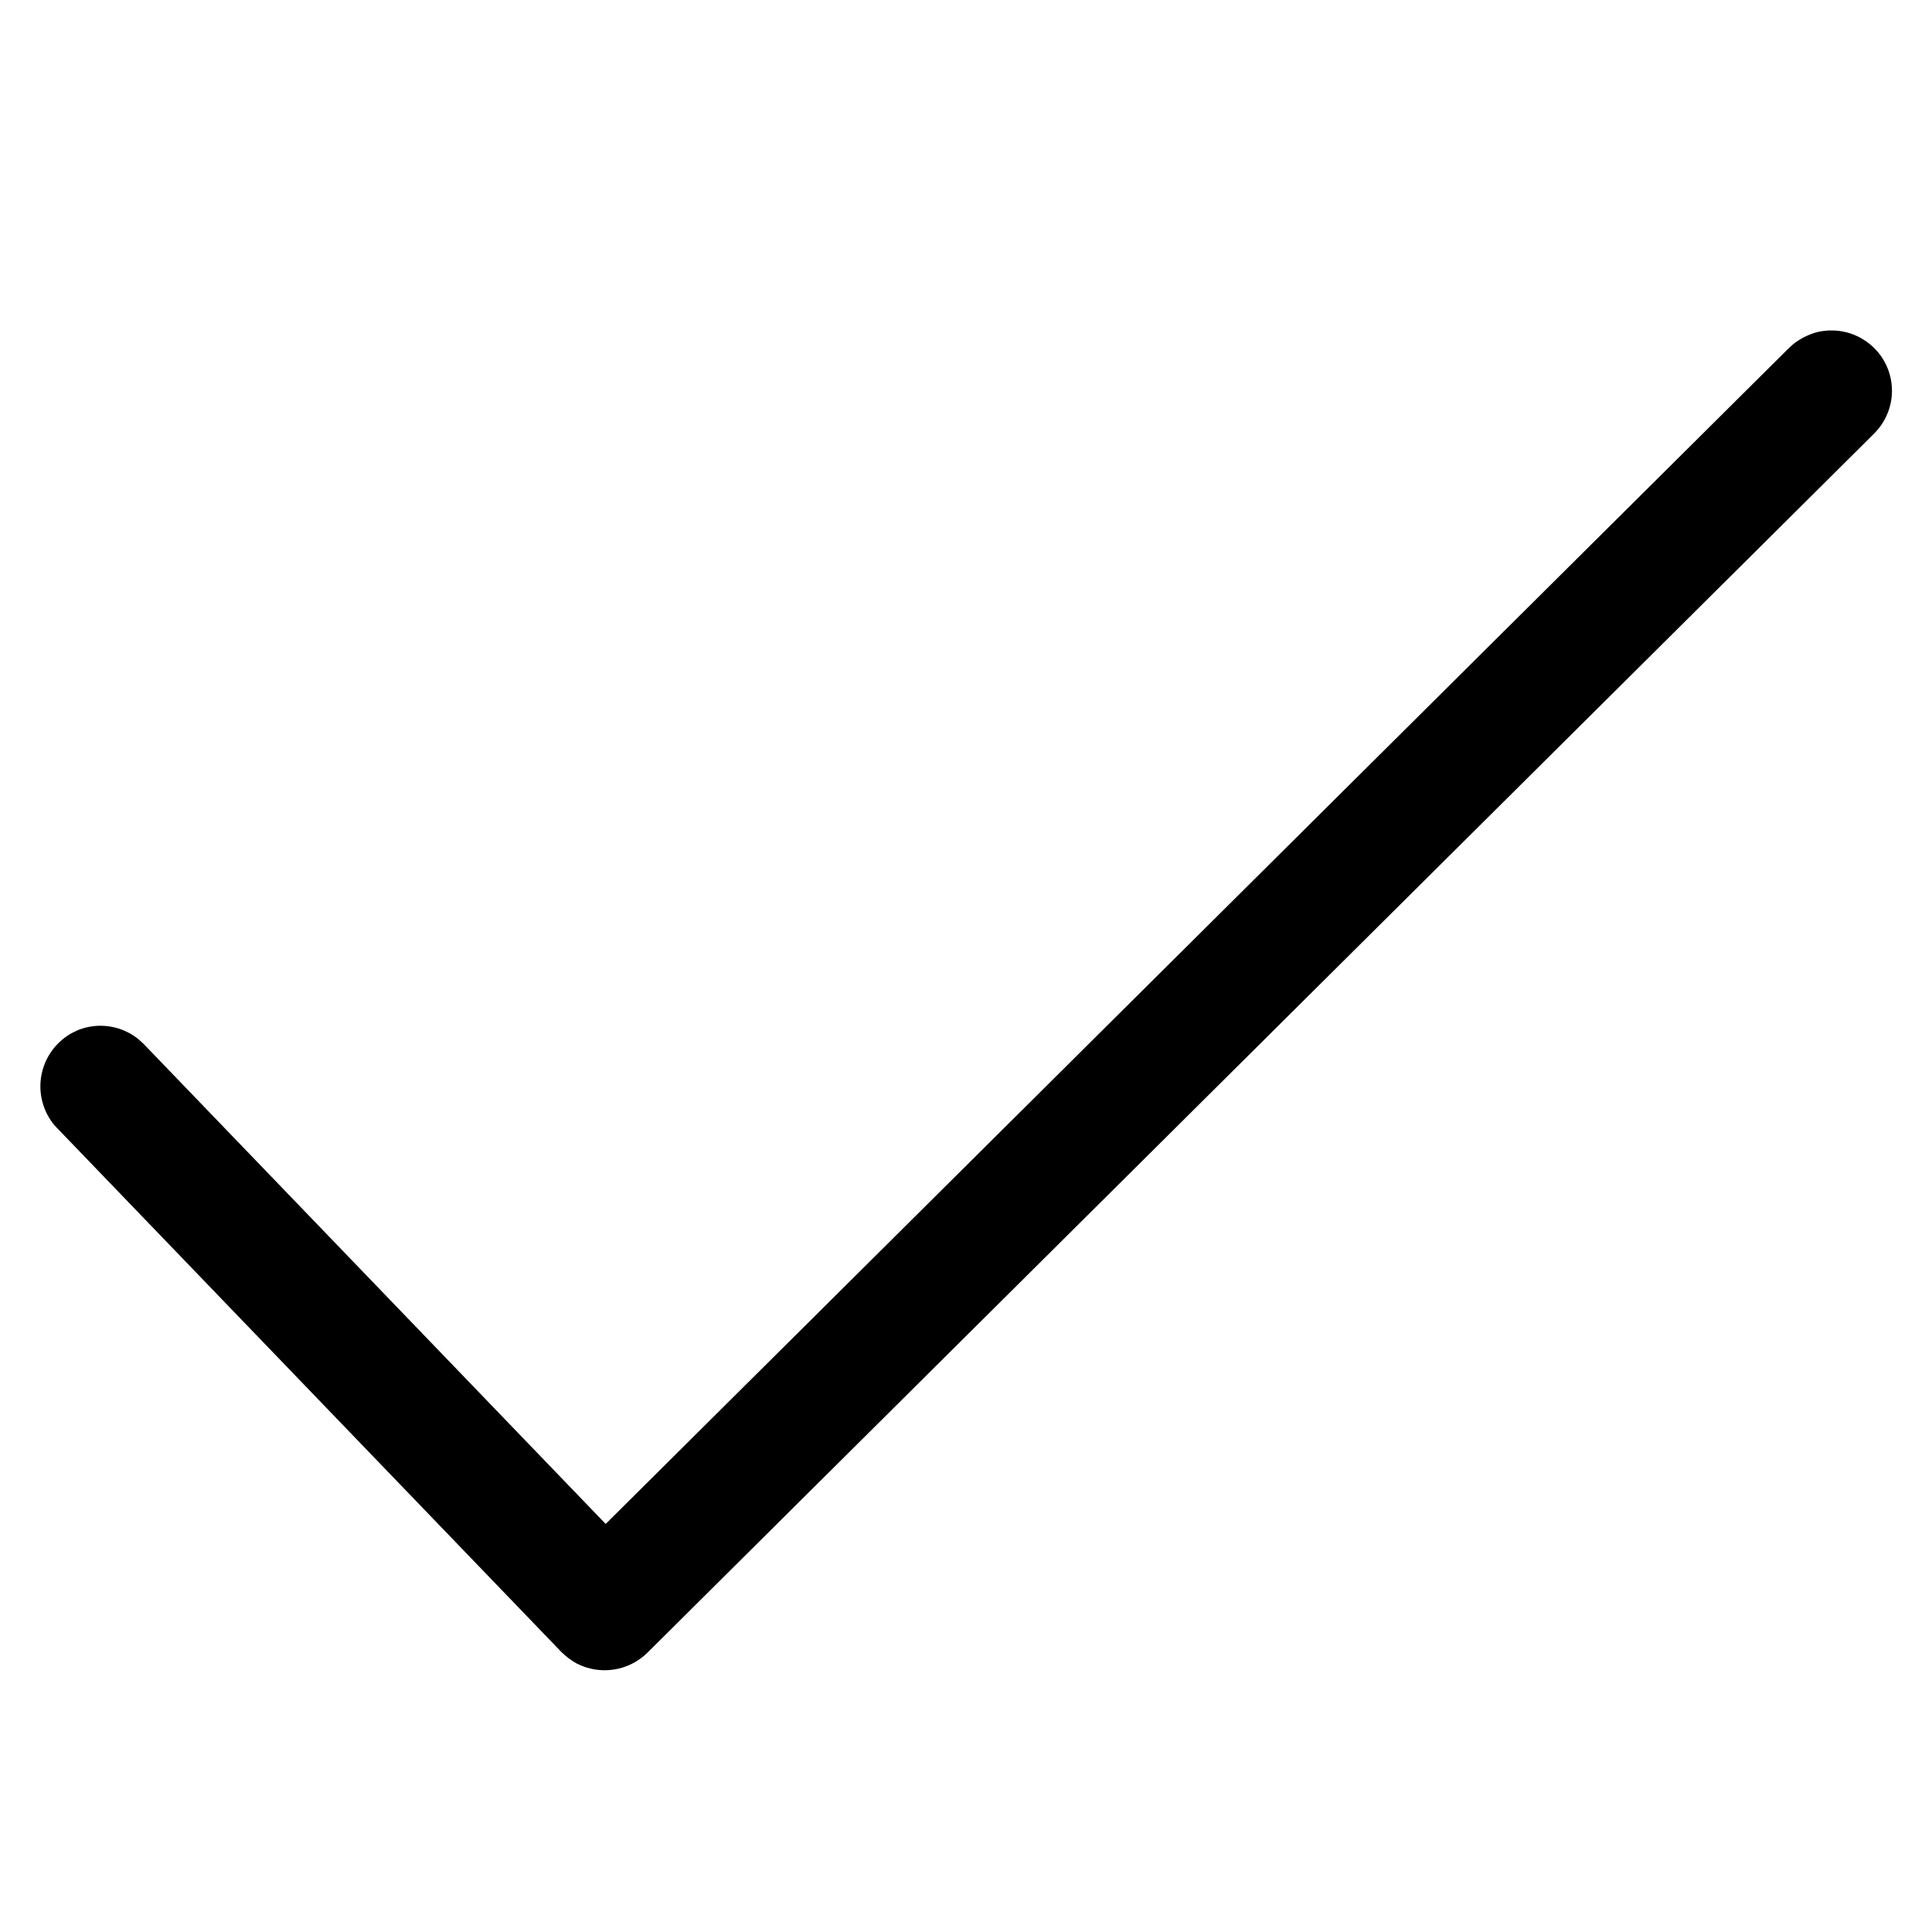
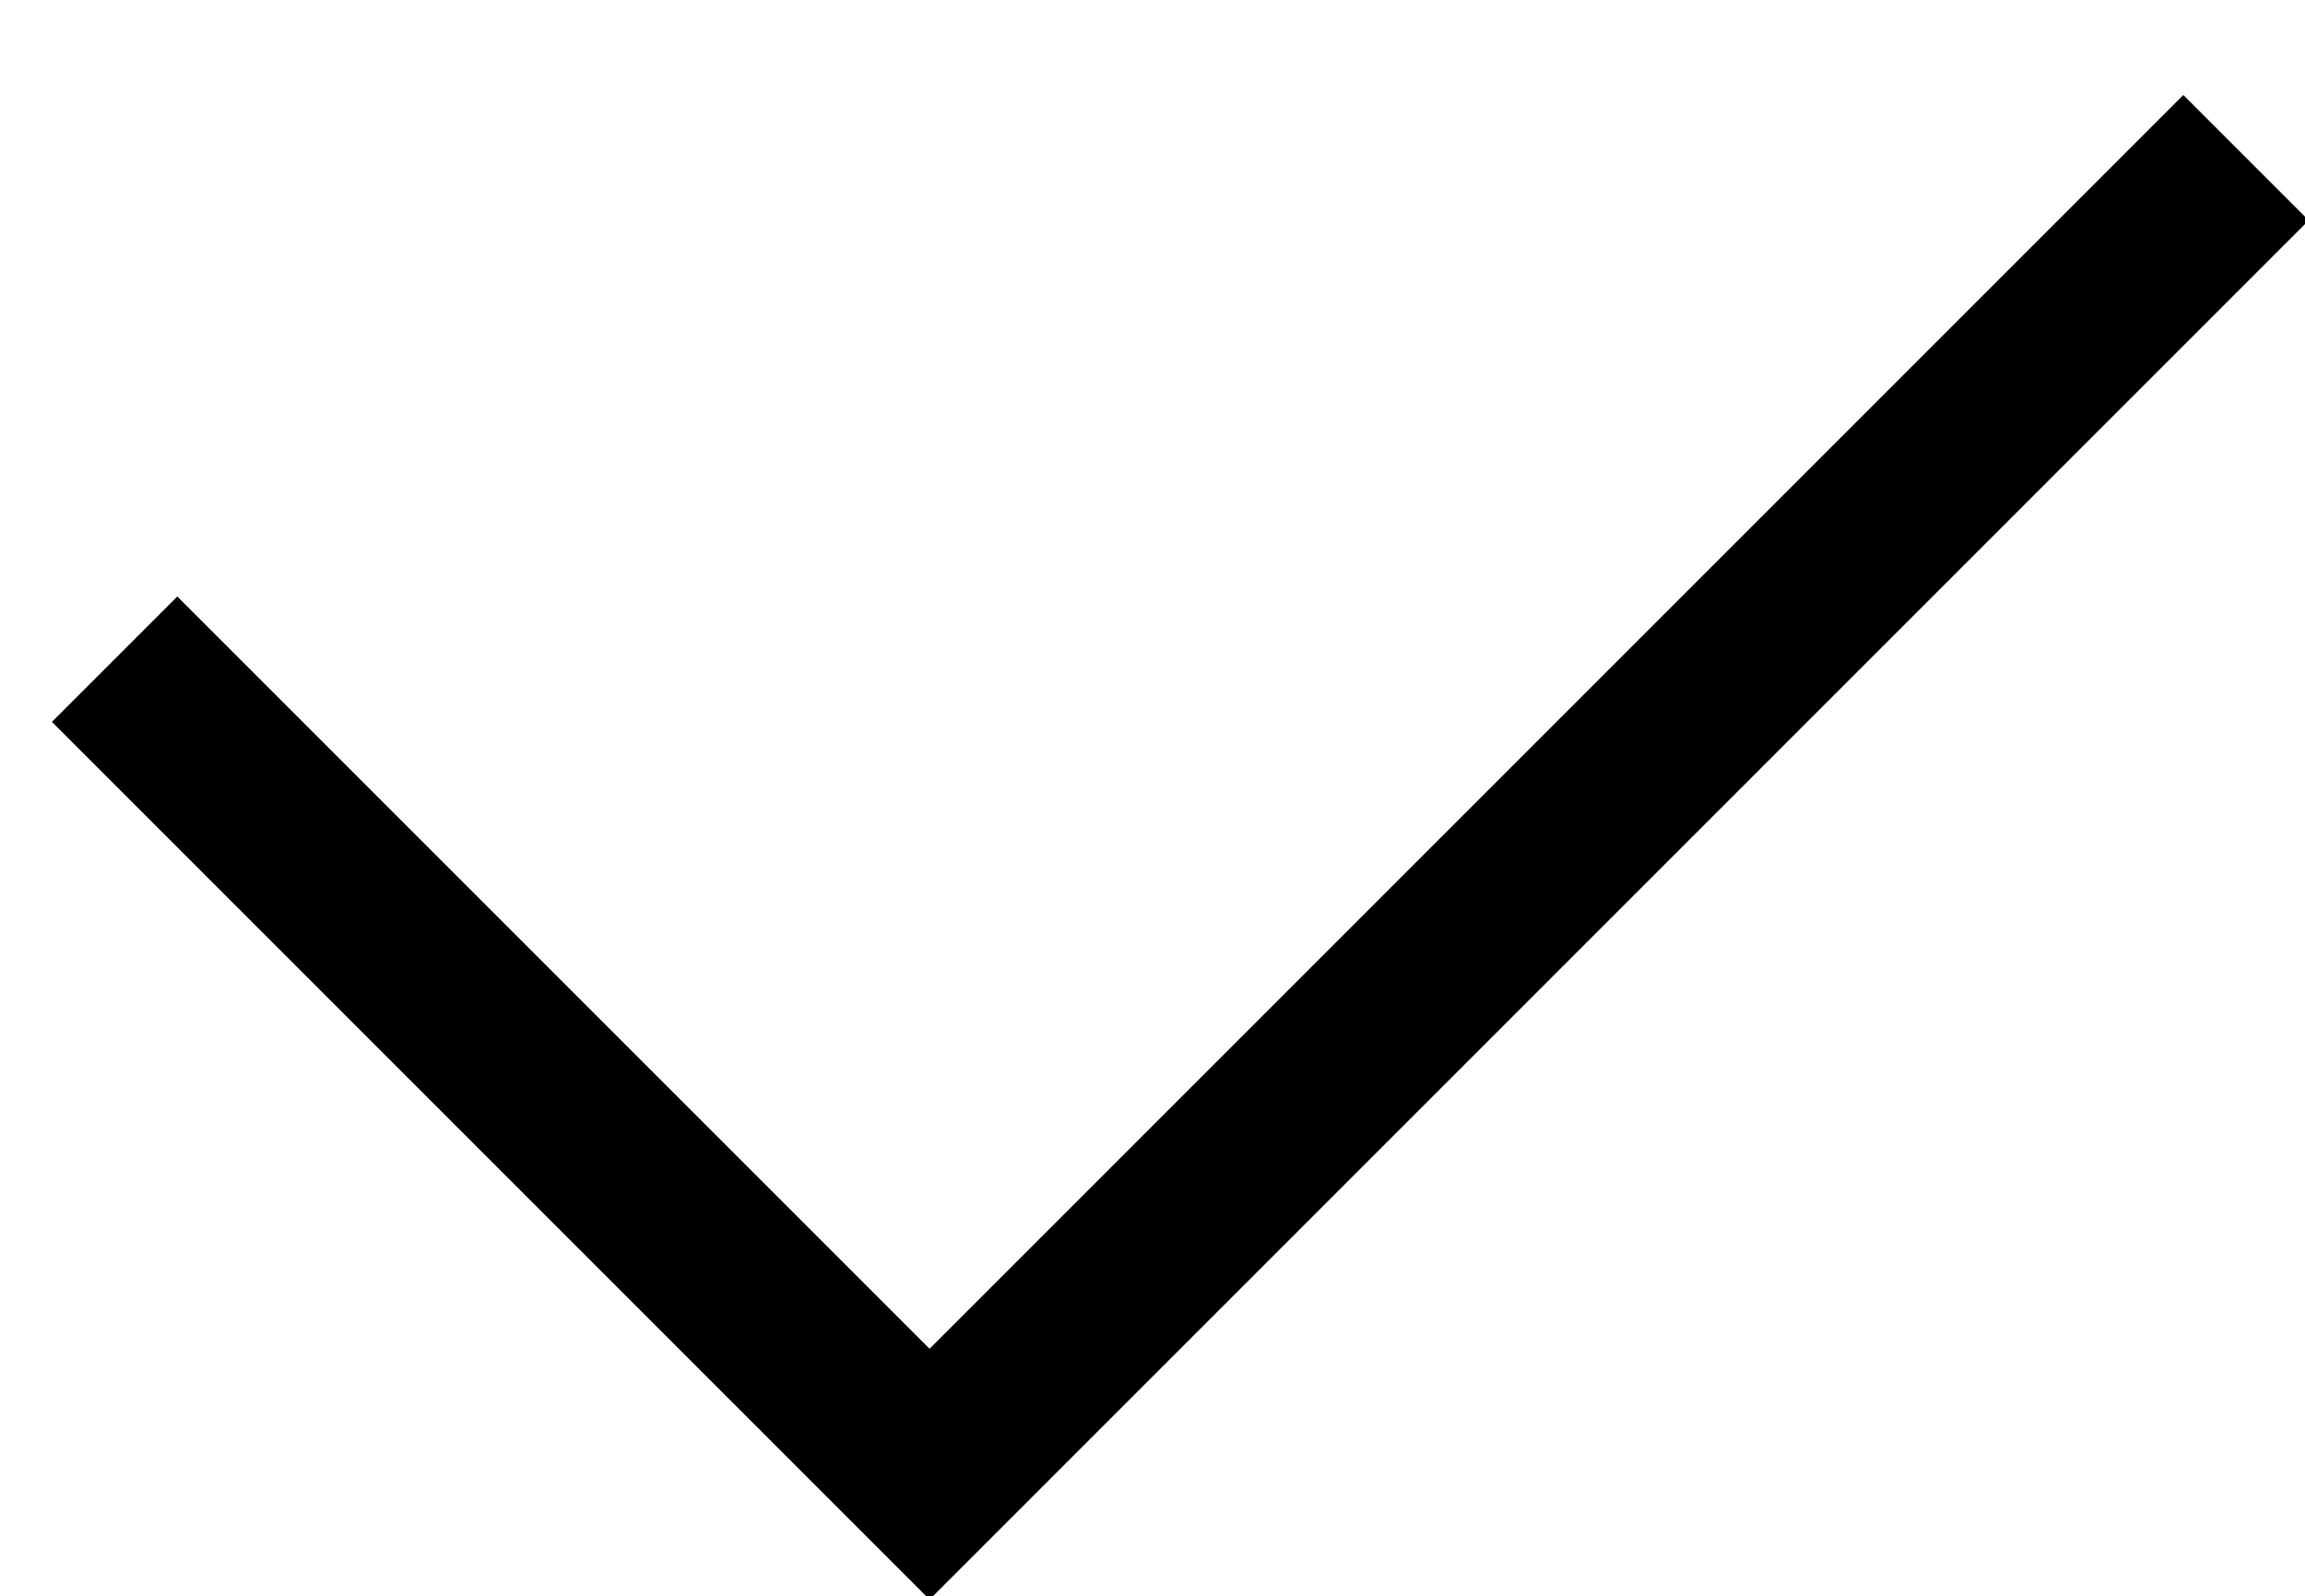
- <svg xmlns="http://www.w3.org/2000/svg" viewBox="0 0 1024 1024" version="1.1" p-id="3506">
-   <path d="M972.544 175.189a31.659 31.659 0 0 1 15.701 5.163 31.872 31.872 0 0 1 7.296 46.976c-0.683 0.896-1.493 1.664-2.219 2.475L343.083 876.032a32.341 32.341 0 0 1-37.547 5.589 37.504 37.504 0 0 1-8.064-6.101L30.208 597.845c-0.768-0.811-1.536-1.621-2.219-2.517a32.256 32.256 0 0 1 14.379-49.749 32 32 0 0 1 28.8 3.584c2.475 1.664 2.944 2.304 5.12 4.309l244.736 254.251L948.181 184.448l2.517-2.261a36.693 36.693 0 0 1 11.861-6.016c2.901-0.725 3.669-0.725 6.613-1.024l3.371 0.043z" p-id="3507" />
+ <svg xmlns="http://www.w3.org/2000/svg" viewBox="0 0 13 9" version="1.1" p-id="3506">
+   <g transform="translate(6.656854, 2.656854) scale(-1, 1) rotate(-315) translate(-6.656854, -2.656854) ">
+     <polygon id="path-1" points="11.157 5.157 11.157 -0.843 12.157 -0.843 12.157 6.157 1.157 6.157 1.157 5.157" />
+   </g>
</svg>
